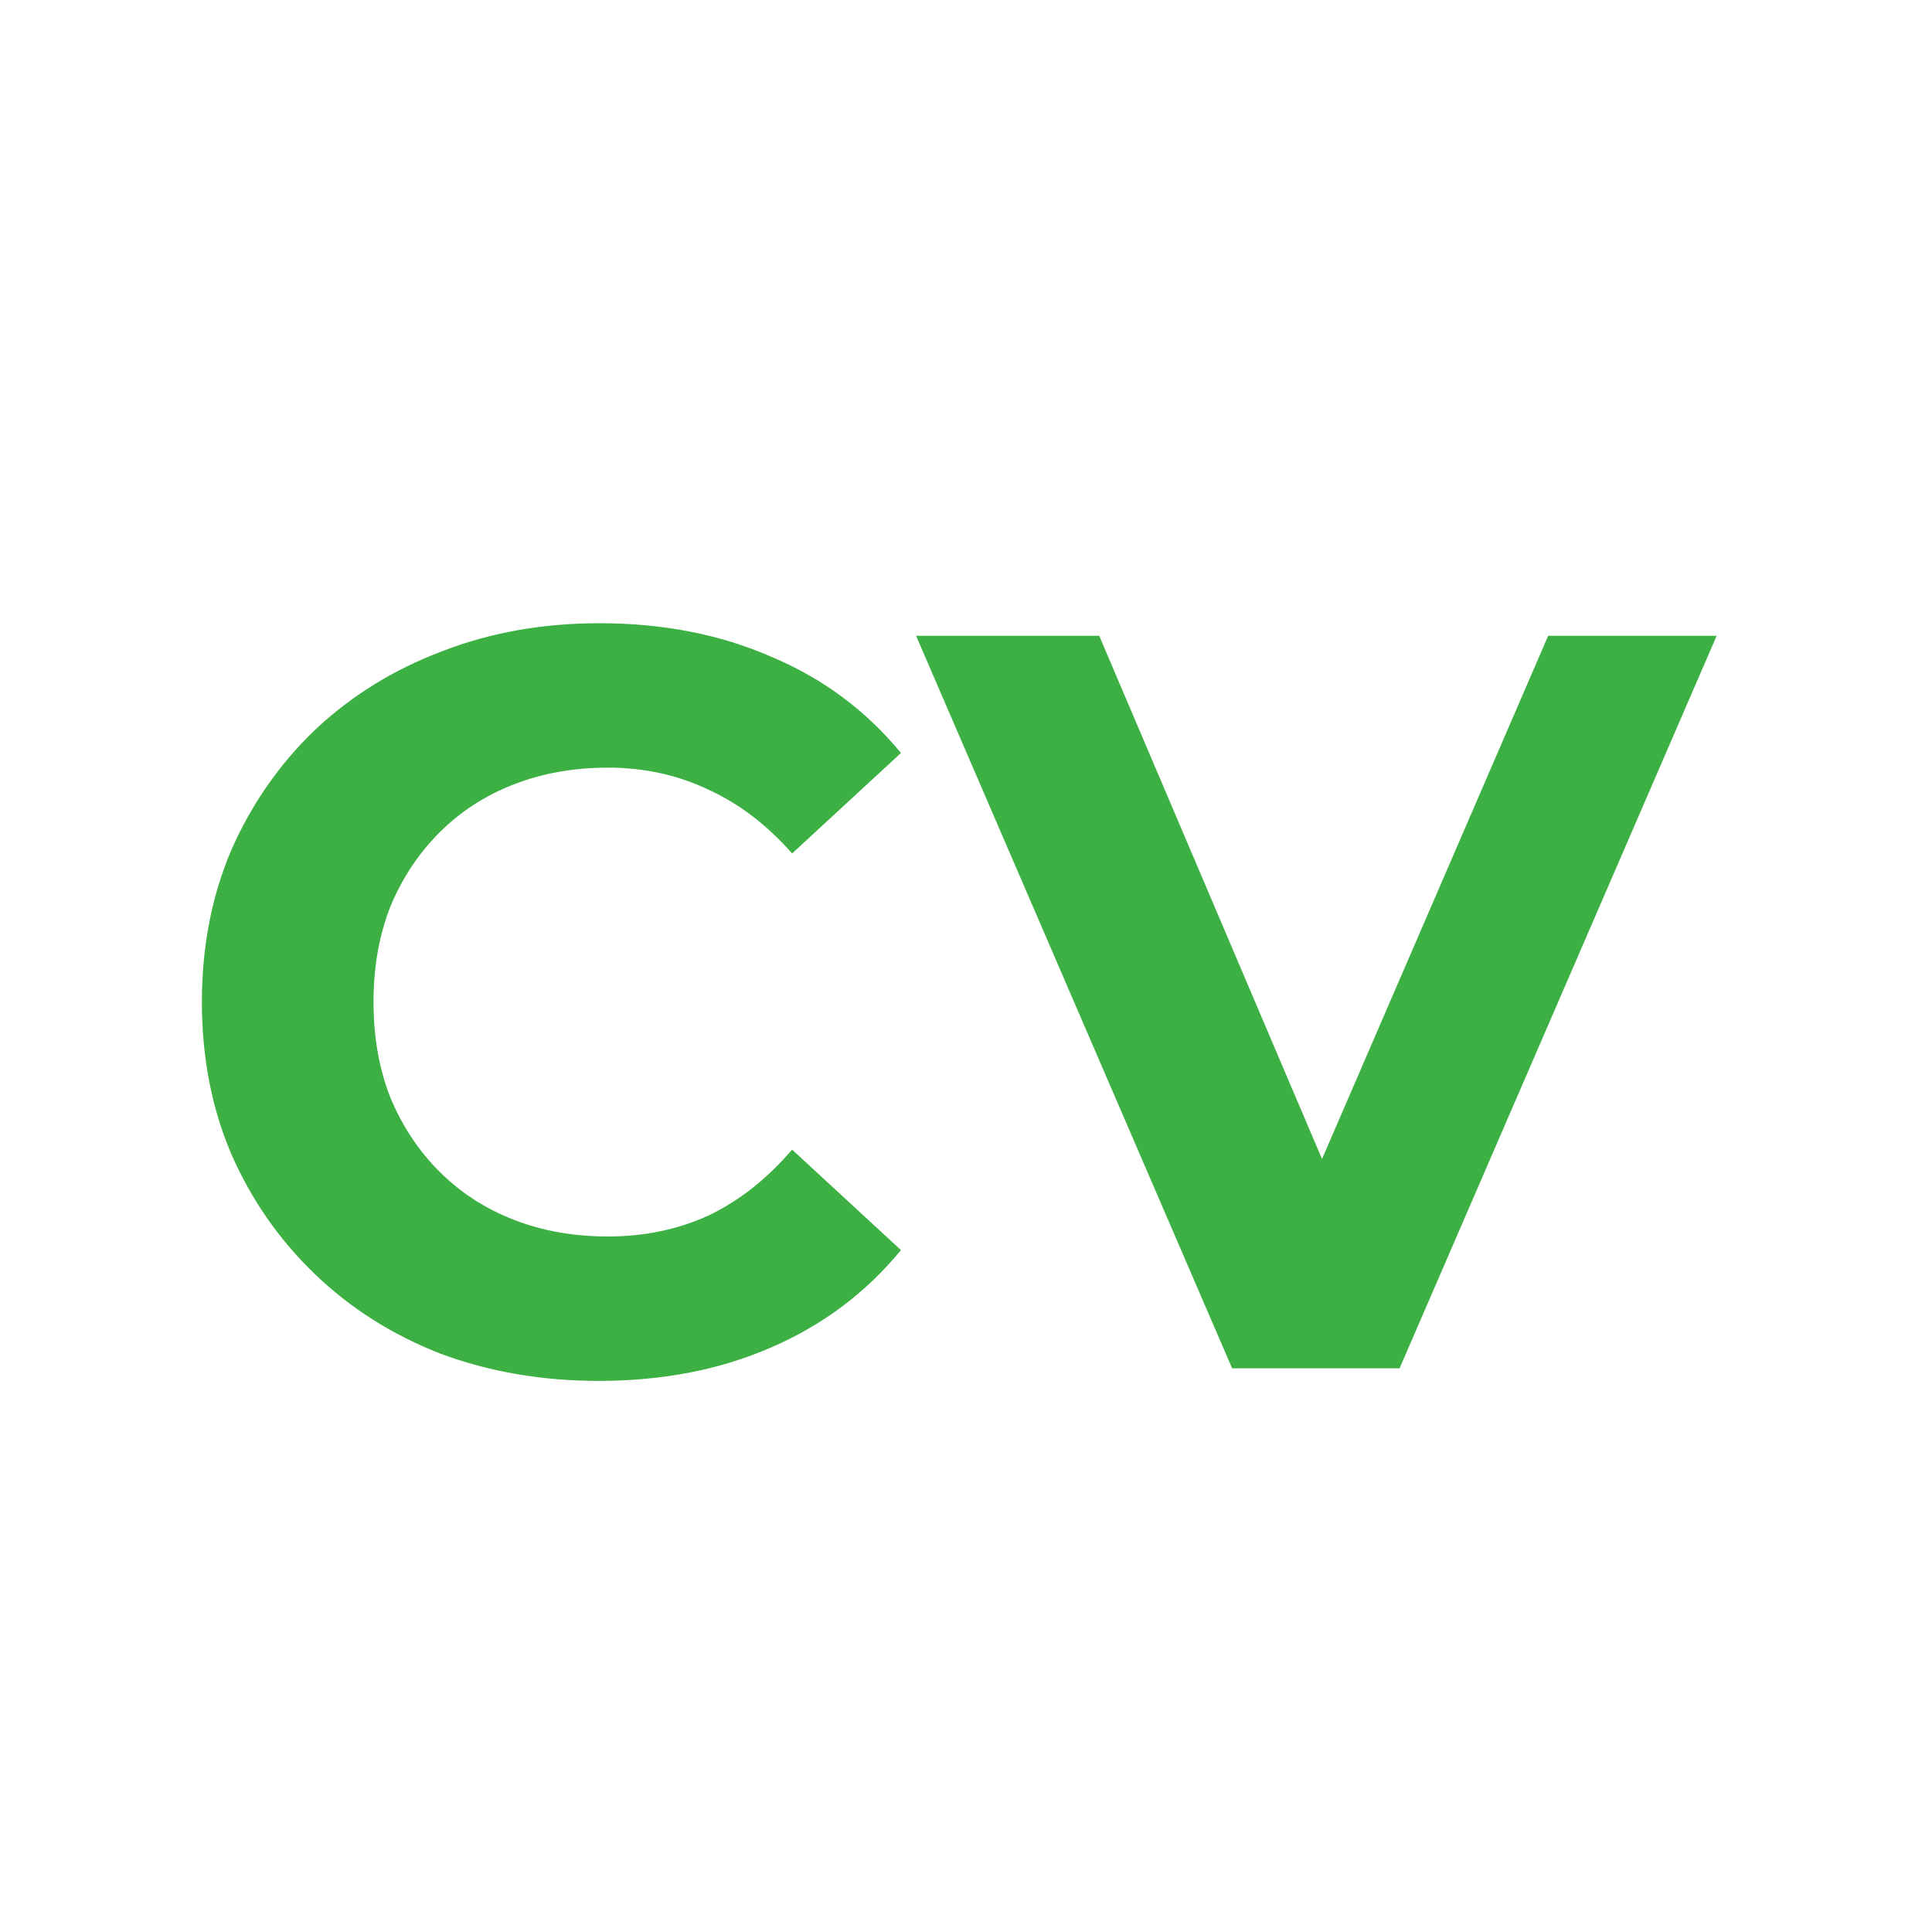
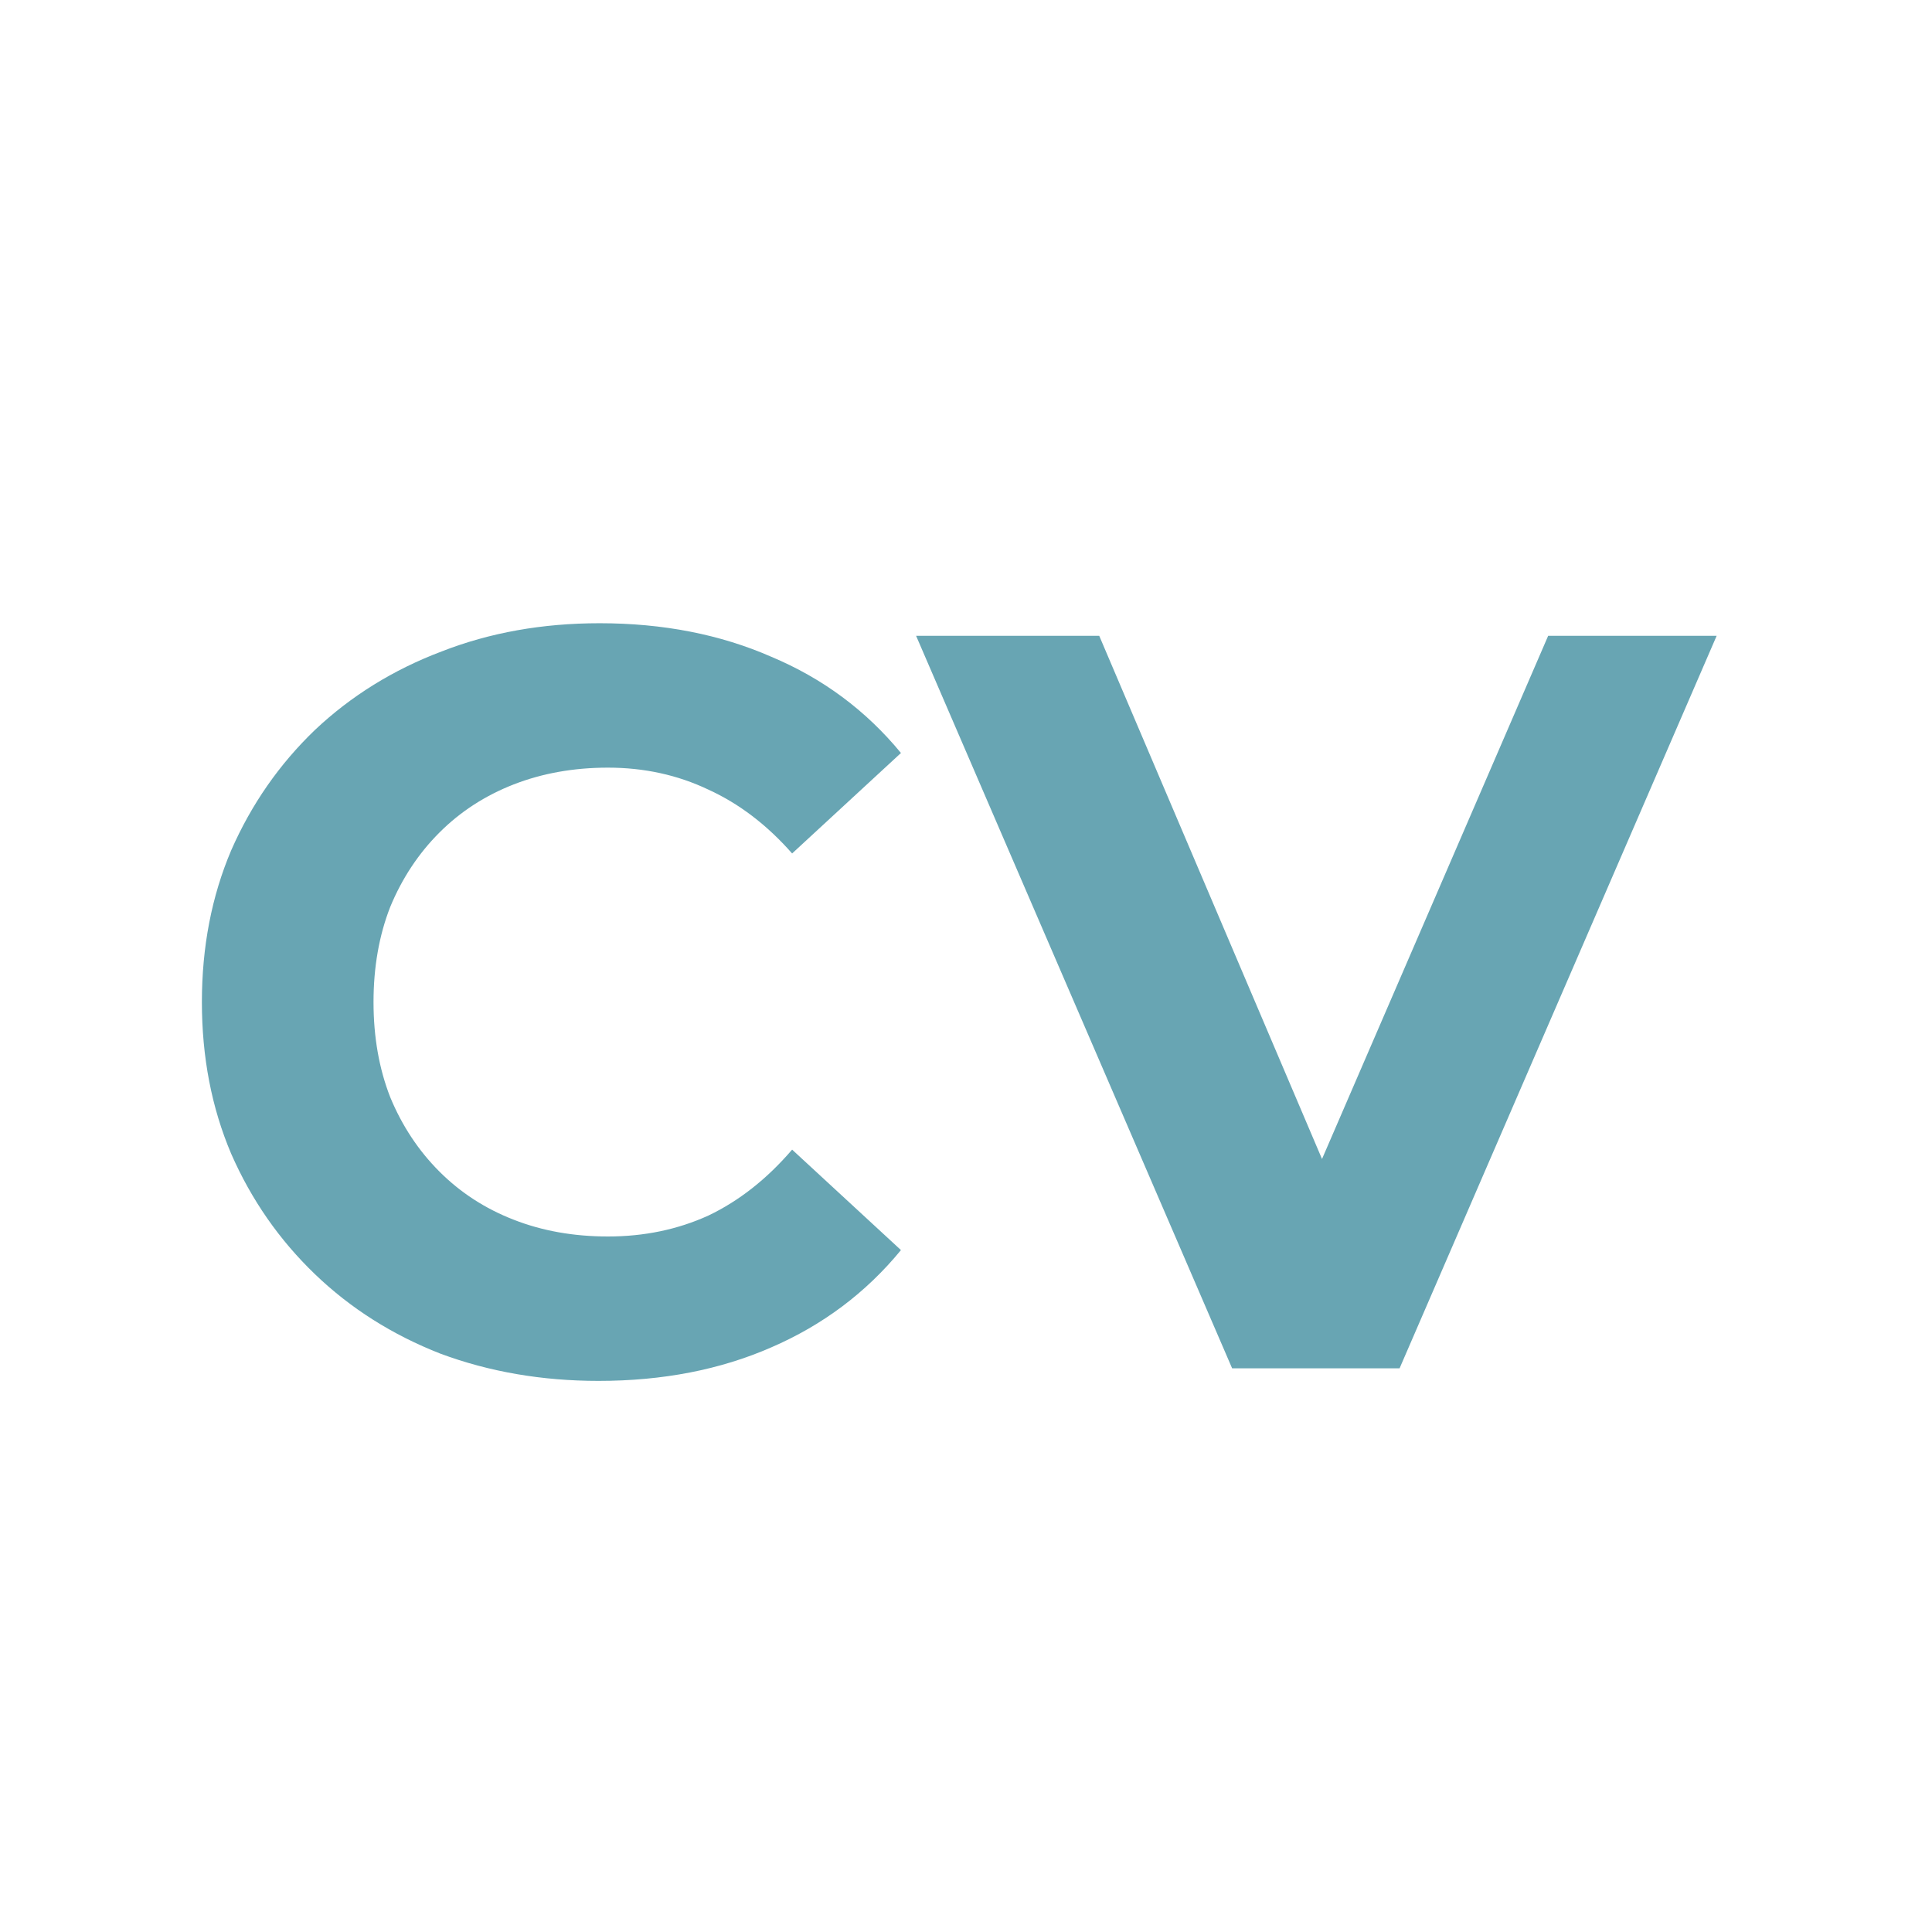
<svg xmlns="http://www.w3.org/2000/svg" width="24" height="24" viewBox="0 0 24 24" fill="none">
-   <path d="M7.435 17.154C6.733 17.154 6.078 17.041 5.472 16.816C4.874 16.582 4.354 16.253 3.912 15.828C3.47 15.403 3.123 14.905 2.872 14.333C2.629 13.761 2.508 13.133 2.508 12.448C2.508 11.764 2.629 11.135 2.872 10.563C3.123 9.991 3.47 9.493 3.912 9.068C4.362 8.644 4.887 8.319 5.485 8.093C6.083 7.859 6.737 7.742 7.448 7.742C8.236 7.742 8.947 7.881 9.58 8.158C10.221 8.427 10.758 8.826 11.192 9.354L9.84 10.602C9.528 10.247 9.181 9.983 8.8 9.809C8.418 9.627 8.002 9.536 7.552 9.536C7.127 9.536 6.737 9.606 6.382 9.744C6.026 9.883 5.719 10.082 5.459 10.342C5.199 10.602 4.995 10.91 4.848 11.265C4.709 11.62 4.64 12.015 4.64 12.448C4.64 12.882 4.709 13.276 4.848 13.631C4.995 13.986 5.199 14.294 5.459 14.554C5.719 14.814 6.026 15.014 6.382 15.152C6.737 15.291 7.127 15.36 7.552 15.36C8.002 15.36 8.418 15.274 8.8 15.1C9.181 14.918 9.528 14.645 9.84 14.281L11.192 15.529C10.758 16.058 10.221 16.461 9.58 16.738C8.947 17.015 8.232 17.154 7.435 17.154ZM15.306 16.998L11.38 7.898H13.655L17.087 15.958H15.748L19.232 7.898H21.325L17.386 16.998H15.306Z" fill="#3CB043" />
+   <path d="M7.435 17.154C6.733 17.154 6.078 17.041 5.472 16.816C4.874 16.582 4.354 16.253 3.912 15.828C3.47 15.403 3.123 14.905 2.872 14.333C2.629 13.761 2.508 13.133 2.508 12.448C2.508 11.764 2.629 11.135 2.872 10.563C3.123 9.991 3.47 9.493 3.912 9.068C4.362 8.644 4.887 8.319 5.485 8.093C6.083 7.859 6.737 7.742 7.448 7.742C8.236 7.742 8.947 7.881 9.58 8.158C10.221 8.427 10.758 8.826 11.192 9.354L9.84 10.602C9.528 10.247 9.181 9.983 8.8 9.809C8.418 9.627 8.002 9.536 7.552 9.536C7.127 9.536 6.737 9.606 6.382 9.744C6.026 9.883 5.719 10.082 5.459 10.342C5.199 10.602 4.995 10.91 4.848 11.265C4.709 11.62 4.64 12.015 4.64 12.448C4.64 12.882 4.709 13.276 4.848 13.631C4.995 13.986 5.199 14.294 5.459 14.554C5.719 14.814 6.026 15.014 6.382 15.152C6.737 15.291 7.127 15.36 7.552 15.36C8.002 15.36 8.418 15.274 8.8 15.1C9.181 14.918 9.528 14.645 9.84 14.281L11.192 15.529C10.758 16.058 10.221 16.461 9.58 16.738C8.947 17.015 8.232 17.154 7.435 17.154ZM15.306 16.998L11.38 7.898H13.655L17.087 15.958H15.748L19.232 7.898H21.325L17.386 16.998H15.306Z" fill="#68A5B3" />
</svg>
